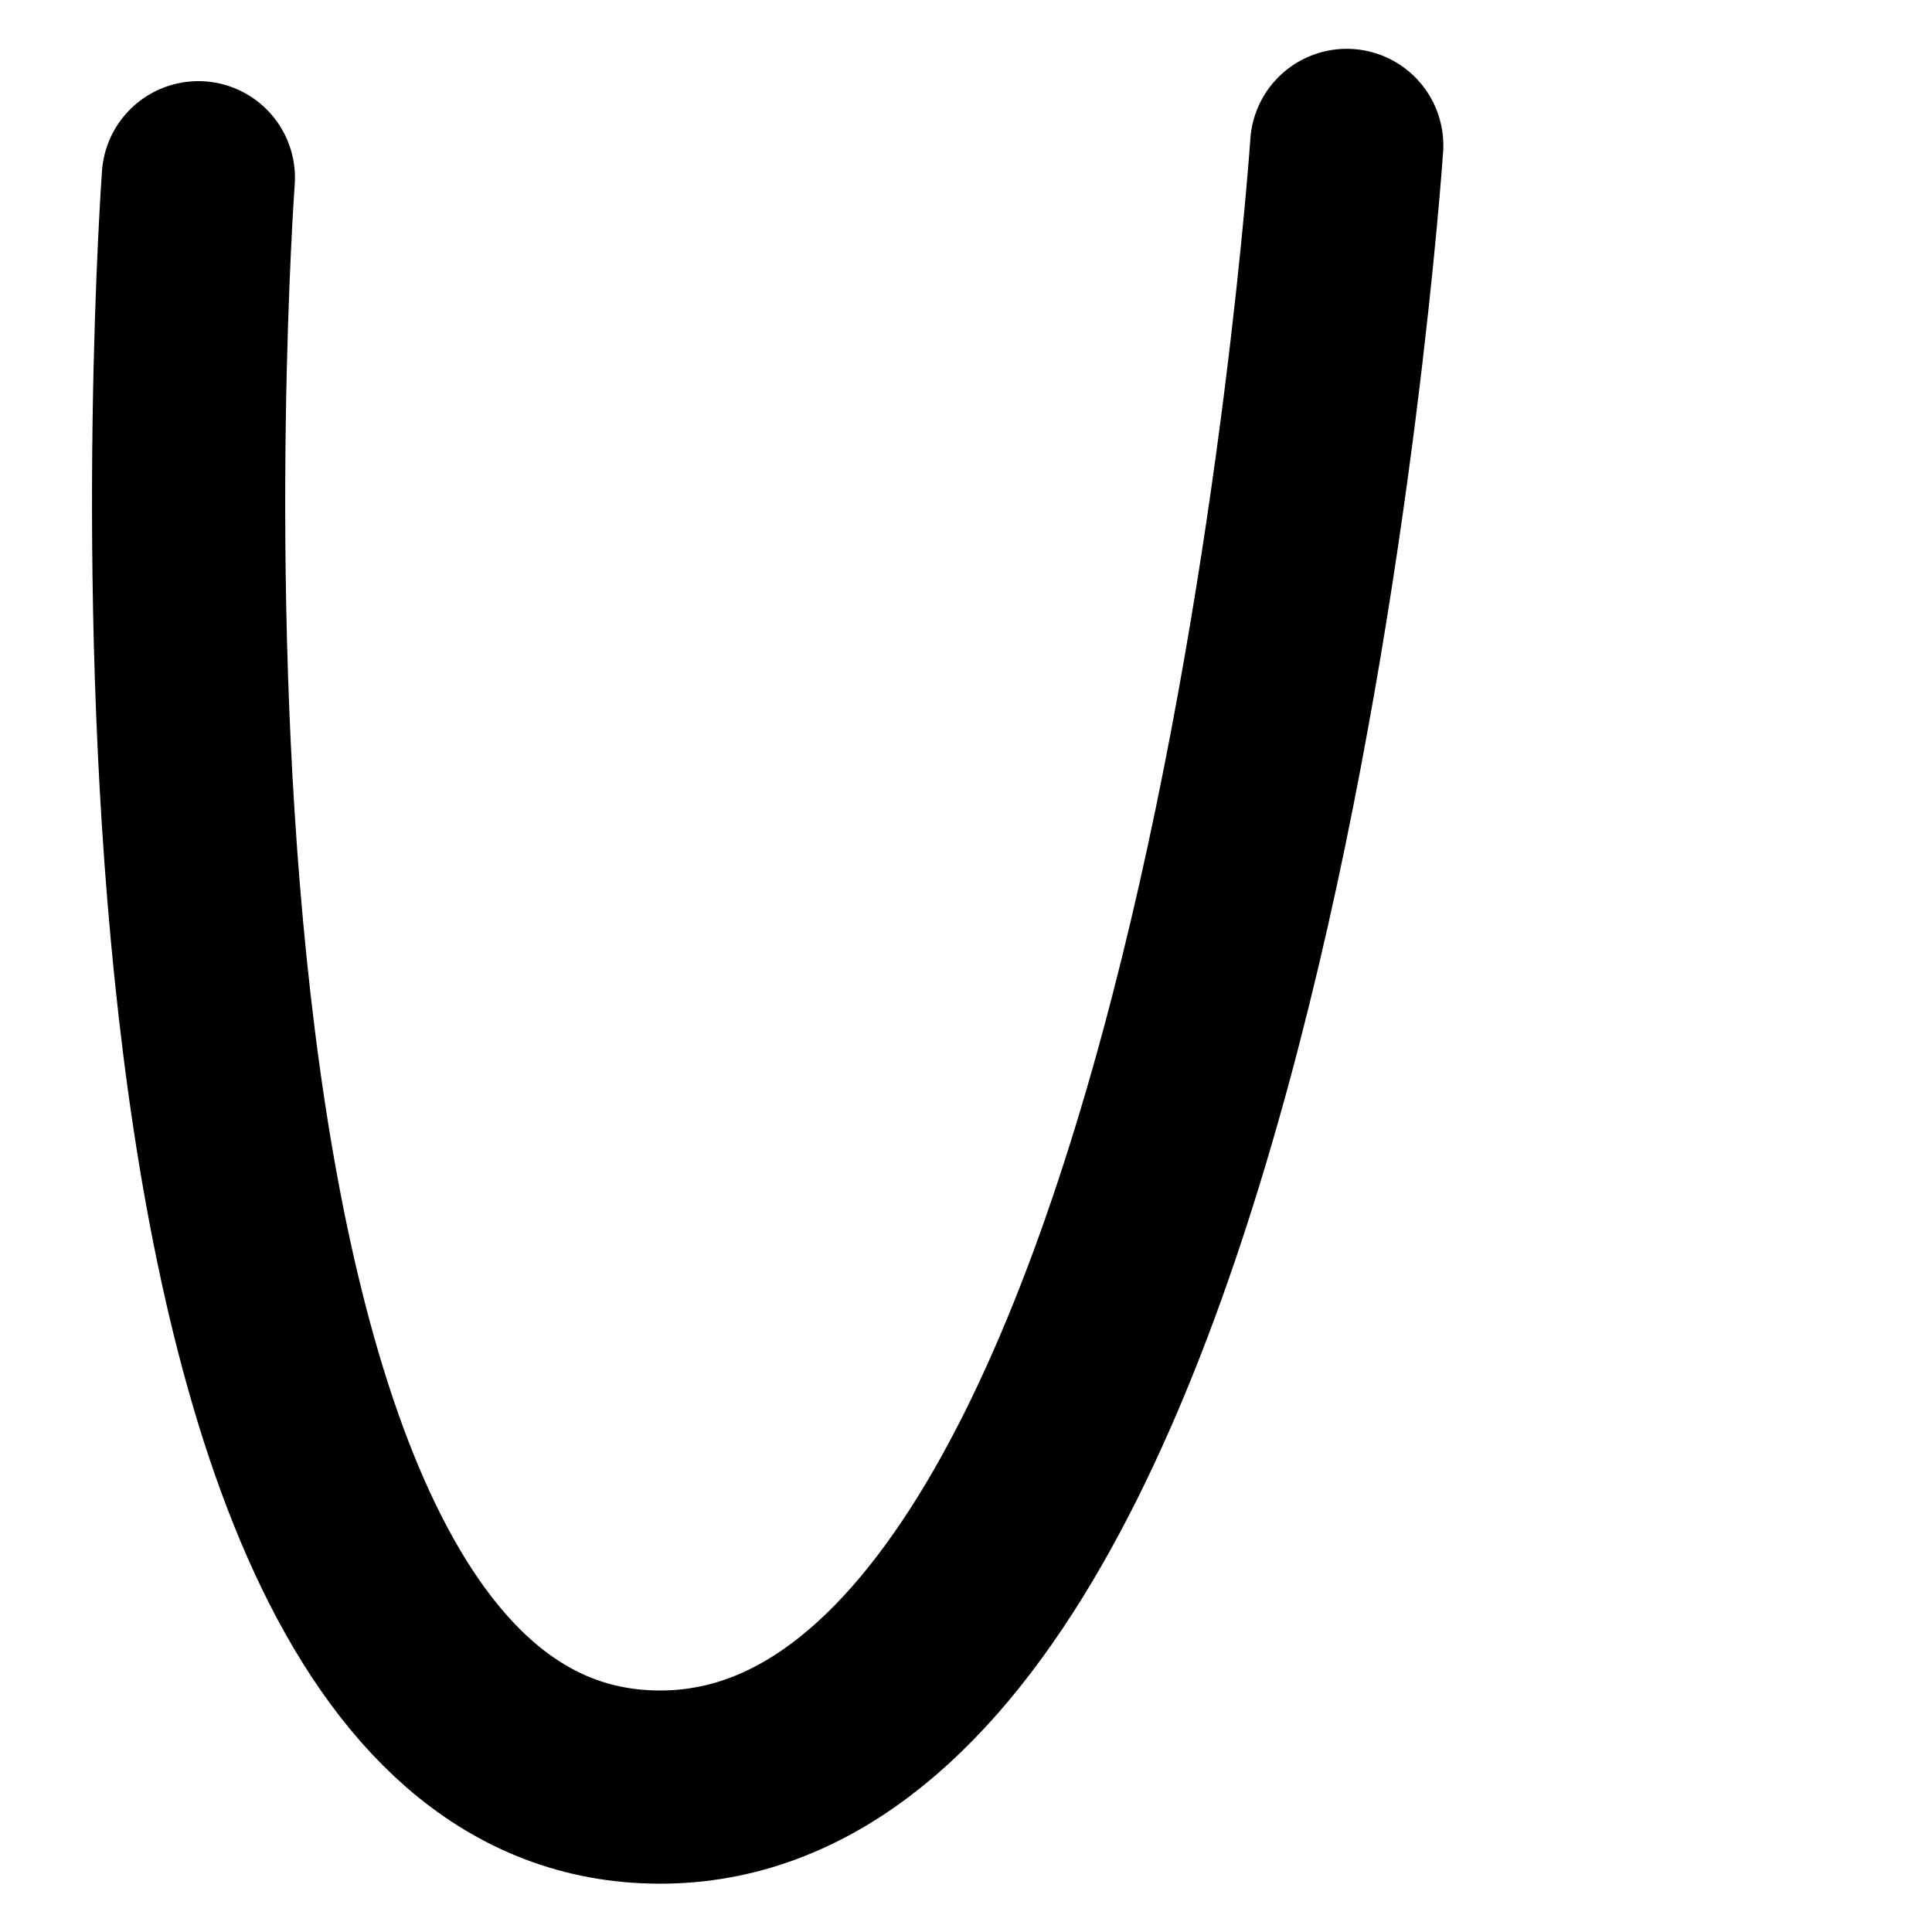
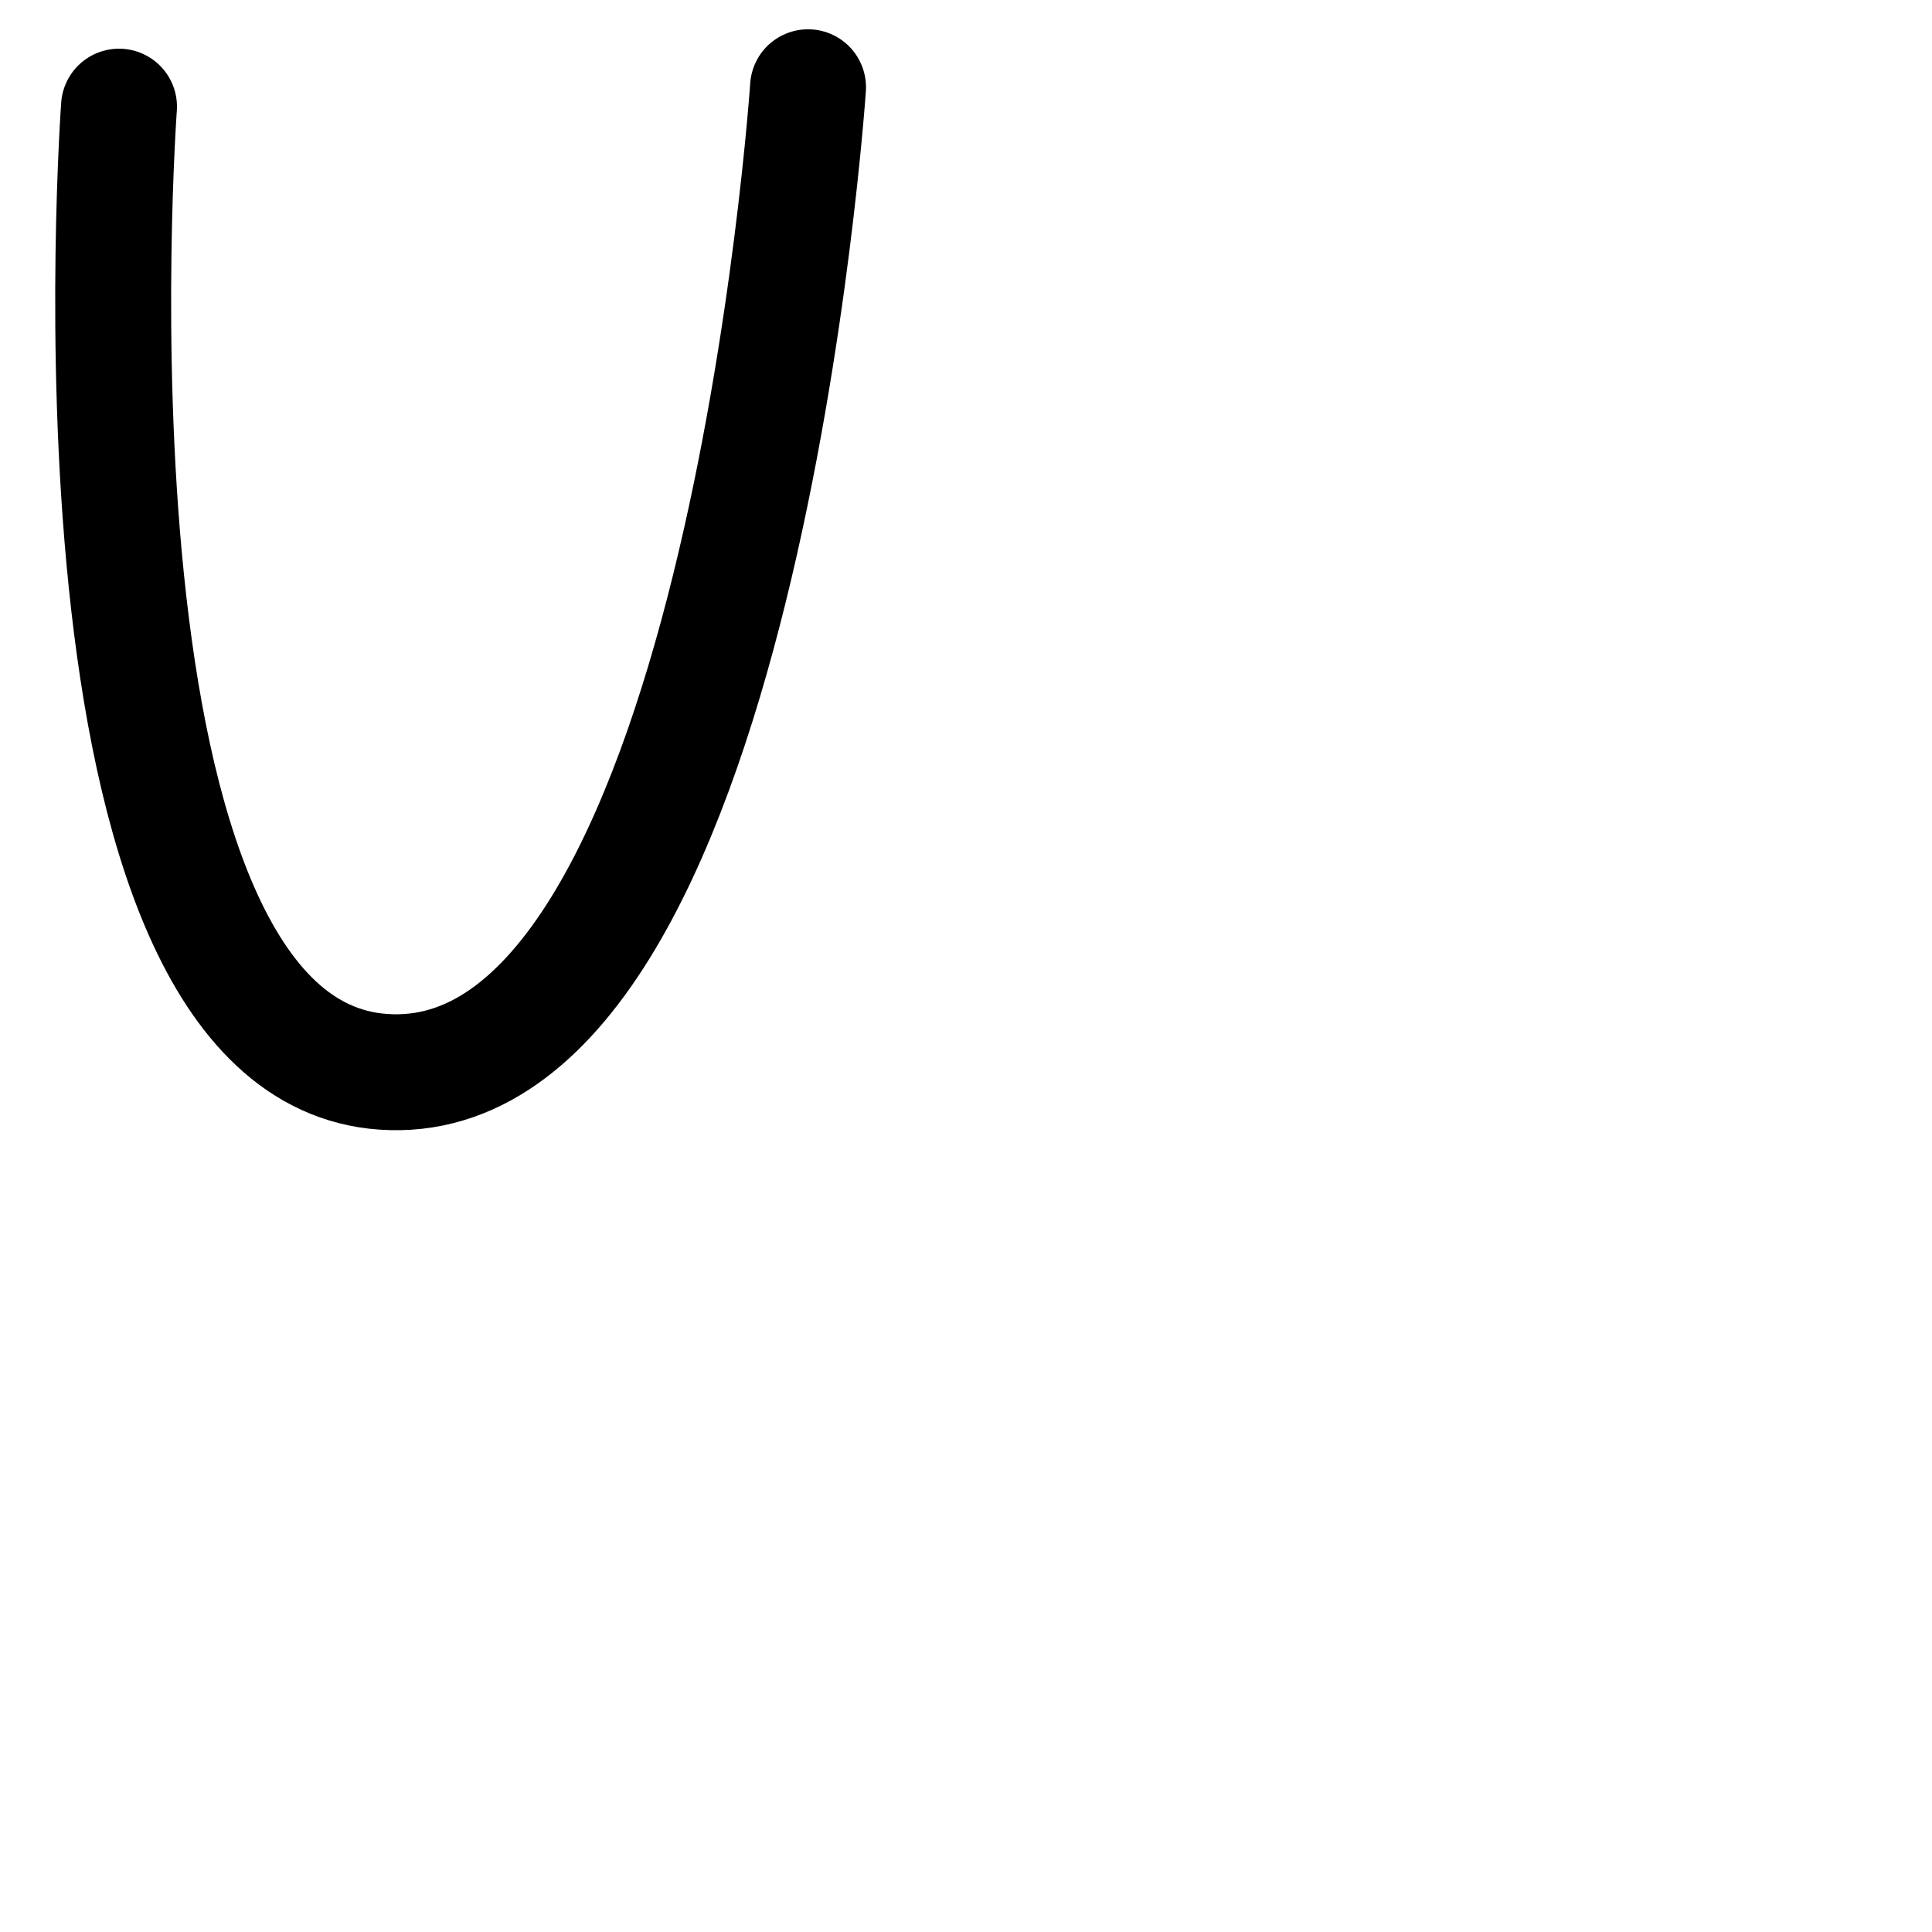
- <svg xmlns="http://www.w3.org/2000/svg" width="30mm" height="30mm" viewBox="0 0 30 30" version="1.1" id="svg5">
+ <svg xmlns="http://www.w3.org/2000/svg" width="50mm" height="50mm" viewBox="0 0 50 50" version="1.1" id="svg5">
  <defs id="defs2" />
  <g id="layer1">
-     <path style="fill:#000000;fill-opacity:0;stroke:#000000;stroke-width:3;stroke-linecap:round;stroke-linejoin:round;paint-order:fill markers stroke;stop-color:#000000;stroke-dasharray:none" d="m 3.08,2.76 c 0,0 -1.775,24.373 6.836,24.978 C 19.143,28.386 20.912,2.258 20.912,2.258" id="path811" />
+     <path style="fill:#000000;fill-opacity:0;stroke:#000000;stroke-width:3;stroke-linecap:round;stroke-linejoin:round;stroke-dasharray:none;paint-order:fill markers stroke;stop-color:#000000" d="m 3.08,2.76 c 0,0 -1.775,24.373 6.836,24.978 C 19.143,28.386 20.912,2.258 20.912,2.258" id="path811" />
  </g>
</svg>
